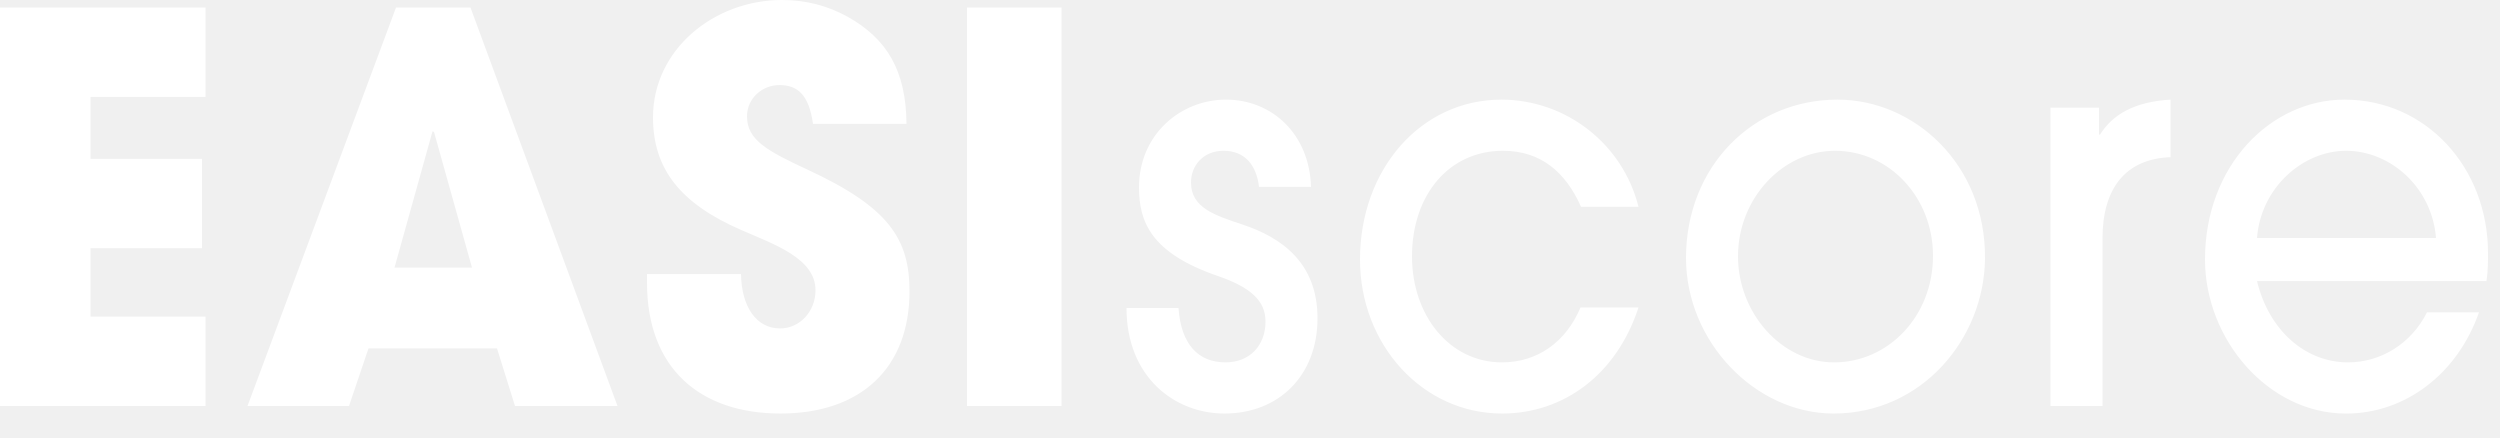
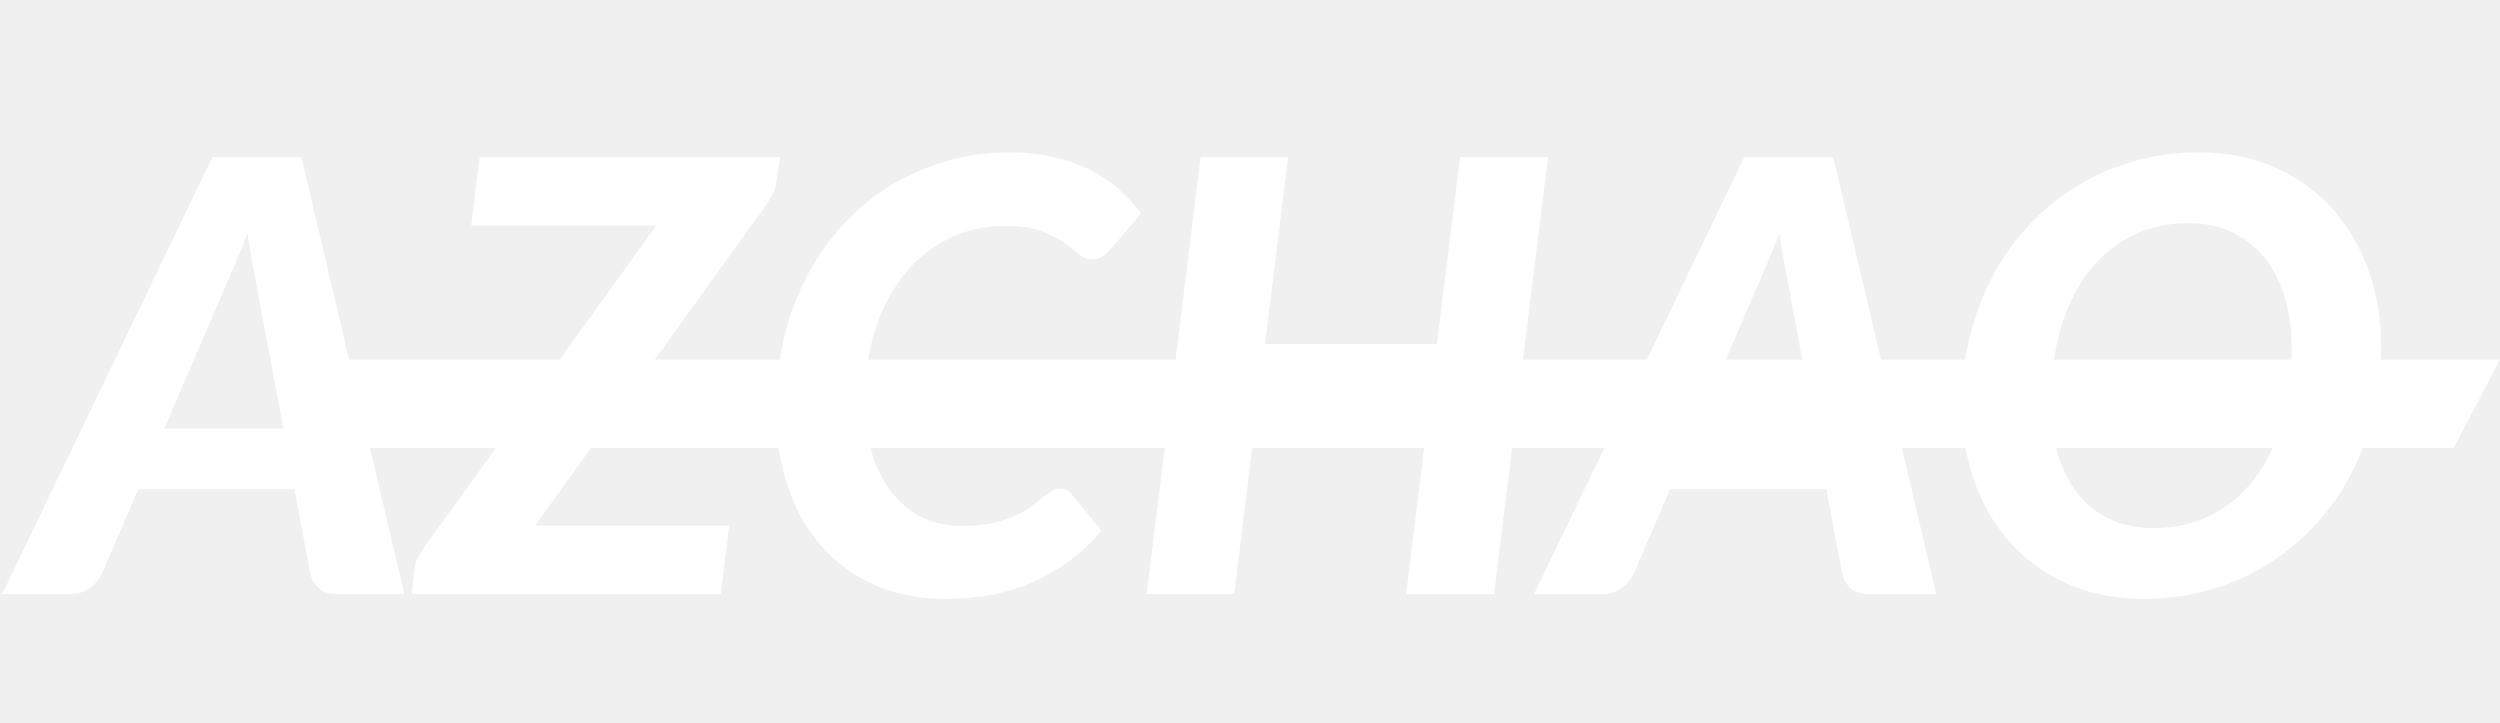
- <svg xmlns="http://www.w3.org/2000/svg" width="80" height="14" viewBox="0 0 80 14">
-   <g fill="#FFF" fill-rule="evenodd">
-     <path d="M6.576 12.992H0V.242h6.576v2.86h-3.68v1.981h3.568v2.86H2.896v2.189h3.68v2.86zm13.184 0h-3.28l-.576-1.844h-4.112l-.624 1.844H7.92L12.672.242h2.384l4.704 12.75zm-4.656-4.428l-1.216-4.342-.048-.018-1.216 4.36h2.48zm13.904-4.6h-2.992c-.128-.914-.48-1.242-1.072-1.242-.56 0-1.04.431-1.04 1 0 .758.64 1.103 1.936 1.706 2.608 1.206 3.264 2.222 3.264 3.894 0 2.464-1.568 3.911-4.128 3.911-2.576 0-4.272-1.447-4.272-4.187V8.77h3.008c.016 1.052.496 1.74 1.248 1.74.624 0 1.136-.533 1.136-1.223 0-1.016-1.312-1.464-2.384-1.93-1.936-.844-2.816-1.947-2.816-3.6C20.896 1.584 22.848 0 25.024 0c.784 0 1.472.19 2.096.534 1.264.707 1.872 1.723 1.888 3.43zm4.96 9.028h-3.024V.242h3.024v12.75zM41.952 5.98h-1.664c-.08-.69-.448-1.155-1.136-1.155-.64 0-1.04.465-1.04 1.016 0 .81.768 1.051 1.648 1.344 1.248.414 2.4 1.224 2.4 2.998 0 1.844-1.248 3.05-2.976 3.05-1.6 0-3.136-1.171-3.136-3.377h1.664c.08 1.154.624 1.74 1.504 1.74.768 0 1.28-.534 1.28-1.31 0-.654-.464-1.085-1.504-1.447-2.176-.74-2.544-1.757-2.544-2.843 0-1.688 1.328-2.808 2.784-2.808 1.472 0 2.672 1.102 2.72 2.791zm8.624 3.859h1.856c-.704 2.154-2.4 3.394-4.368 3.394-2.544 0-4.544-2.205-4.544-4.928 0-2.877 1.936-5.117 4.528-5.117a4.533 4.533 0 0 1 4.384 3.429h-1.84c-.496-1.12-1.296-1.792-2.496-1.792-1.744 0-2.912 1.43-2.912 3.377 0 1.895 1.2 3.394 2.88 3.394 1.136 0 2.048-.654 2.512-1.757zM63.52 8.288c-.032 2.55-2.016 4.945-4.848 4.945-2.496 0-4.72-2.291-4.72-4.98 0-2.911 2.128-5.065 4.848-5.065 2.448 0 4.752 2.067 4.72 5.1zm-1.664-.103c0-1.861-1.392-3.36-3.136-3.36-1.664 0-3.104 1.516-3.104 3.377 0 1.81 1.392 3.394 3.072 3.394 1.744 0 3.168-1.482 3.168-3.411zm5.424 4.807h-1.664V3.446h1.552v.862h.032c.4-.638 1.088-1.051 2.256-1.12V5.03c-1.44.052-2.176 1-2.176 2.602v5.359zm4.944-5.376h5.728c-.128-1.62-1.456-2.791-2.88-2.791-1.36 0-2.72 1.154-2.848 2.791zm7.344 1.378h-7.344c.384 1.586 1.552 2.602 2.912 2.602 1.04 0 2.016-.586 2.528-1.602h1.664c-.688 1.964-2.352 3.24-4.256 3.24-2.496 0-4.512-2.379-4.512-4.929 0-3.015 2.112-5.117 4.464-5.117 2.608 0 4.592 2.17 4.592 4.91 0 .293 0 .57-.048.896z" />
+ <svg xmlns="http://www.w3.org/2000/svg" width="80" viewBox="0 0 622.886 180">
+   <g id="AZ" transform="translate(-570 -3818)">
+     <text id="AZCHAO" transform="translate(577 3966)" fill="#fff" font-size="150" font-family="Lato-BlackItalic, Lato" font-weight="800" font-style="italic">
+       <tspan x="0" y="0">AZCHAO</tspan>
+     </text>
+     <path id="Path_5" data-name="Path 5" d="M1099.886,1709.589H562.755l-9.882,20.333v1.707h535.459Z" transform="translate(93 2198)" fill="#fff" />
  </g>
</svg>
